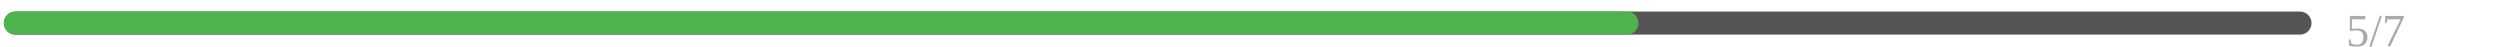
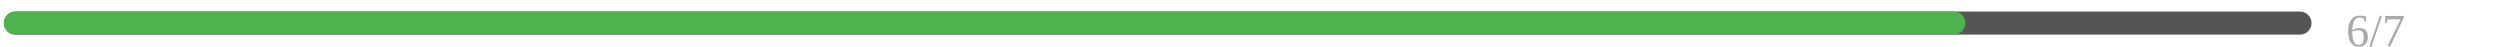
<svg xmlns="http://www.w3.org/2000/svg" width="650" height="12">
  <rect width="600" height="6" x="1" y="3" rx="3" ry="3" fill="#555" />
-   <text x="610" y="12" textLength="30" fill="#AAA" lengthAdjust="">5/7</text>
-   <rect width="425" height="6" x="1" y="3" rx="3" ry="3" fill="hsl(120 40% 50%)" />
+   <text x="610" y="12" textLength="30" fill="#AAA" lengthAdjust="">6/7</text>
+   <rect width="510" height="6" x="1" y="3" rx="3" ry="3" fill="hsl(120 40% 50%)" />
</svg>
